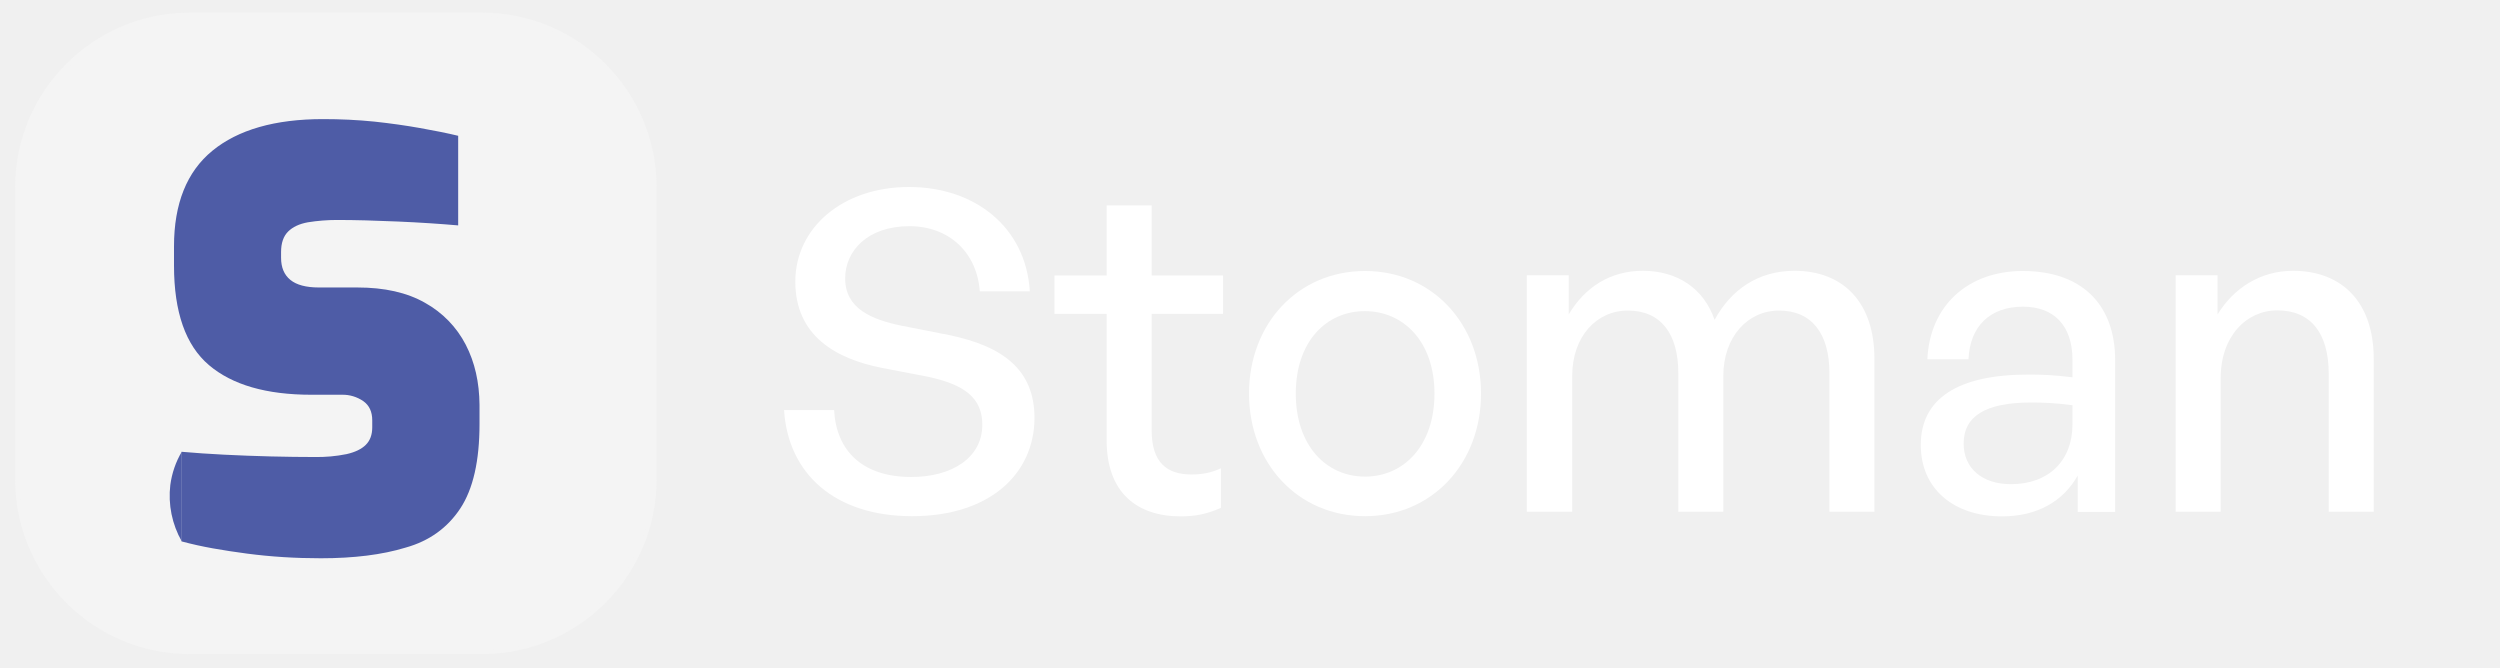
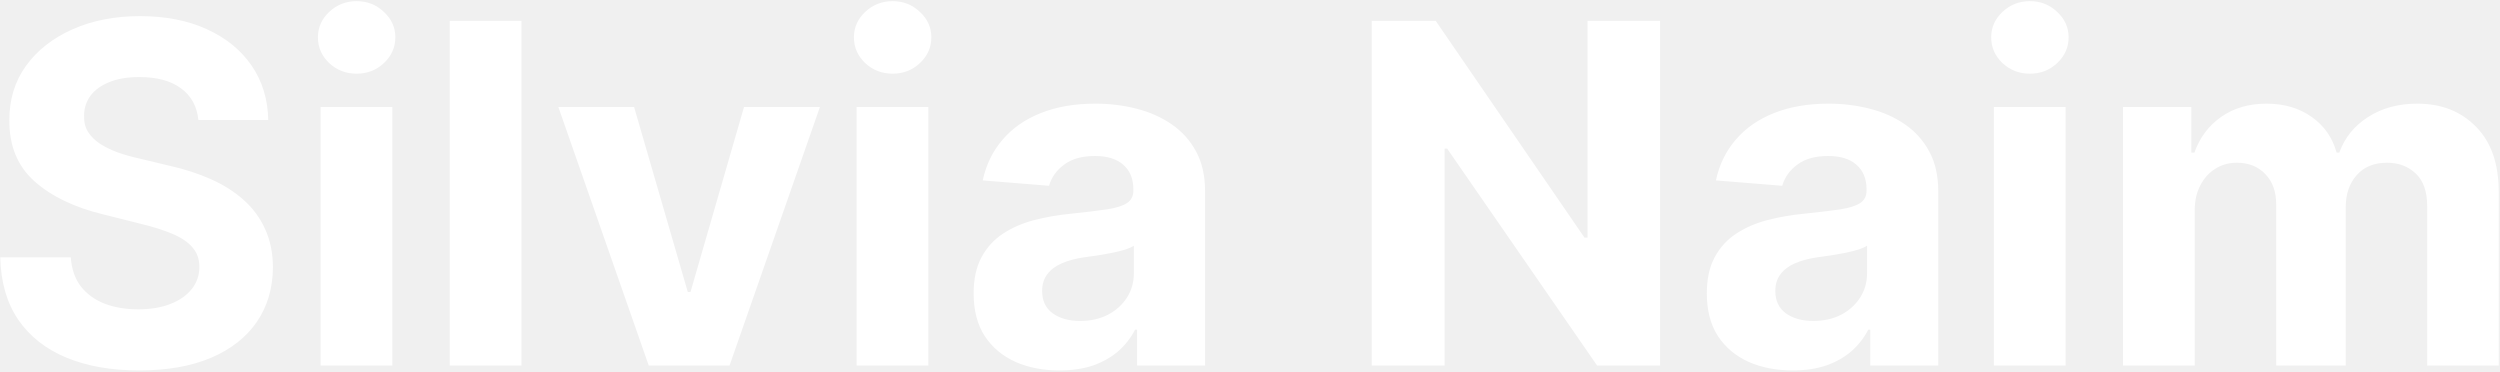
- <svg xmlns="http://www.w3.org/2000/svg" version="1.1" id="Layer_1" x="0px" y="0px" viewBox="0 0 1288.8 344.1" style="enable-background:new 0 0 1288.8 344.1;" xml:space="preserve">
-   <style type="text/css">
- 	.st0{fill:#F4F4F4;stroke:#F4F4F4;stroke-width:2;stroke-miterlimit:10;}
- 	.st1{fill:#4E5CA6;}
- 	.st2{enable-background:new    ;}
- 	.st3{fill:#FFFFFF;}
- </style>
-   <path class="st0" d="M97.9,7.5h150.5c49.2,0,89.1,39.9,89.1,89.1v150.5c0,49.2-39.9,89.1-89.1,89.1H97.9  c-49.2,0-89.1-39.9-89.1-89.1V96.6C8.8,47.4,48.7,7.5,97.9,7.5z" />
-   <path class="st1" d="M165.4,287.8c-6.6,0-13.1-0.2-19.4-0.6s-12.5-1-18.6-1.8c-6.1-0.8-12-1.7-17.6-2.7s-11-2.2-16.2-3.6v-46.2  c6.8,0.6,14.1,1.1,22,1.5c7.9,0.4,15.9,0.7,24,0.9c8.1,0.2,15.6,0.3,22.6,0.3c5.5,0.1,11.1-0.4,16.5-1.5c4.4-1,7.7-2.6,9.9-4.8  c2.2-2.2,3.3-5.2,3.3-9v-3.6c0-4.4-1.5-7.7-4.6-9.9c-3.2-2.2-7.1-3.4-11-3.3h-15.8c-23.2,0-40.8-5.1-52.8-15.3  c-12-10.2-18-27.3-18-51.3V127c0-22,6.6-38.5,19.8-49.3s32.2-16.3,57-16.3c8.9,0,17.7,0.4,26.6,1.3c8.3,0.9,16.1,2,23.4,3.3  c7.3,1.3,13.9,2.6,19.7,4v46.2c-9.2-0.8-19.6-1.5-31.1-2c-11.5-0.5-21.9-0.8-31.4-0.8c-5,0-10,0.4-15,1.2c-4.4,0.8-7.8,2.4-10.2,4.8  c-2.4,2.4-3.6,5.9-3.6,10.5v3c0,5,1.6,8.8,4.8,11.4c3.2,2.6,8.1,3.9,14.7,3.9h19.8c14,0,25.6,2.6,34.9,7.9c9,5,16.3,12.5,21,21.6  c4.7,9.1,7,19.4,7.1,31v9.9c0,19-3.3,33.5-9.9,43.5c-6.6,10-16,16.8-28.2,20.2C197,286,182.4,287.8,165.4,287.8z" />
-   <path class="st1" d="M93.7,232.9c-3.1,5.2-5.1,11.1-5.9,17.1c-1.2,10.1,0.9,20.3,5.9,29.1V232.9z" />
-   <g class="st2">
-     <path class="st3" d="M470.2,266.1c-39.8,0-63.9-21.8-66-54.7H430c1.1,20.9,14.5,34.5,39.8,34.5c20.9,0,36.6-9.9,36.6-26.9   c0-13.8-9-20.7-28.1-24.8l-23.9-4.6c-23.2-4.6-44.4-16.3-44.4-44.4c0-27.8,24.4-48.8,58.6-48.8s60.3,20.9,62.3,53.8h-25.8   c-1.4-19.8-15.6-33.6-36.3-33.6c-21.4,0-33.1,12.6-33.1,26.9c0,15.6,13.6,21.2,29,24.4l24.4,4.8c28.3,5.8,44.2,18.2,44.2,42.8   C533.2,244.3,510.2,266.1,470.2,266.1z" />
-     <path class="st3" d="M629.4,261.8c-7.1,3.2-13.3,4.4-20.7,4.4c-22.5,0-38.2-12.2-38.2-39.1v-65.3h-26.9v-19.8h26.9v-36.1h23.2v36.1   h36.8v19.8h-36.8v60c0,16.8,8,22.8,20.5,22.8c5.5,0,10.4-0.9,15.2-3.2V261.8z" />
-     <path class="st3" d="M643.9,202.9c0-36.1,25.3-63.2,59.8-63.2c34.5,0,59.8,27.1,59.8,63.2c0,36.1-25.3,63.2-59.8,63.2   C669.2,266.1,643.9,239,643.9,202.9z M739.5,202.9c0-26.7-15.9-42.5-35.9-42.5S668,176.2,668,202.9c0,26.7,15.6,42.8,35.7,42.8   S739.5,229.6,739.5,202.9z" />
-     <path class="st3" d="M787.1,263.8V141.9h21.6v20.2c8.3-14,21.4-22.5,38.2-22.5c17.9,0,31.5,9.2,37,25.3   c8.5-15.6,22.5-25.3,41.2-25.3c25.1,0,41.2,16.3,41.2,45.3v78.9h-23.2v-71.5c0-20.2-9-32.2-26-32.2c-15.9,0-28.7,13.3-28.7,33.8   v69.9h-23.2v-71.5c0-20.2-9-32.2-26-32.2c-16.1,0-28.7,13.3-28.7,33.8v69.9H787.1z" />
-     <path class="st3" d="M1071.2,245c-7.6,13.6-21.2,21.2-39.1,21.2c-25.3,0-41.9-14.5-41.9-36.8c0-23.9,19.1-36.3,55.4-36.3   c7.1,0,12.9,0.2,22.8,1.4v-9c0-17.5-9.4-27.4-25.5-27.4c-17,0-27.4,10.1-28.1,27.1h-21.2c1.2-27.4,20.7-45.5,49.2-45.5   c30.1,0,47.6,17,47.6,46v78.2h-19.3V245z M1036.7,249.6c19.5,0,31.7-12.2,31.7-30.8v-9.9c-9-1.2-15.4-1.4-21.4-1.4   c-23.2,0-34.7,6.9-34.7,21.2C1012.3,241.3,1021.7,249.6,1036.7,249.6z" />
-     <path class="st3" d="M1144.8,263.8h-23.2V141.9h21.6v20.2c8.3-13.6,22.1-22.5,38.9-22.5c25.1,0,41.6,16.1,41.6,45.3v78.9h-23.2   v-71.1c0-20.9-9.2-32.7-26.5-32.7c-15.9,0-29.2,13.3-29.2,35V263.8z" />
-   </g>
+ <svg xmlns="http://www.w3.org/2000/svg" width="807" height="120" viewBox="0 0 807 120" fill="none">
+   <path d="M64.034 38.729C63.6 34.346 61.734 30.941 58.438 28.515C55.142 26.088 50.669 24.874 45.018 24.874C41.179 24.874 37.937 25.418 35.293 26.504C32.648 27.555 30.62 29.022 29.207 30.905C27.831 32.789 27.143 34.926 27.143 37.316C27.07 39.309 27.487 41.047 28.392 42.532C29.334 44.017 30.62 45.303 32.25 46.39C33.88 47.44 35.764 48.364 37.901 49.161C40.038 49.922 42.32 50.574 44.746 51.117L54.744 53.508C59.597 54.594 64.053 56.043 68.109 57.854C72.166 59.665 75.68 61.893 78.65 64.537C81.62 67.181 83.92 70.296 85.55 73.882C87.216 77.468 88.067 81.579 88.104 86.216C88.067 93.025 86.329 98.929 82.888 103.928C79.483 108.89 74.557 112.748 68.109 115.501C61.698 118.217 53.965 119.576 44.909 119.576C35.926 119.576 28.103 118.199 21.438 115.446C14.809 112.694 9.63 108.619 5.899 103.222C2.204 97.788 0.266 91.069 0.085 83.064H22.851C23.104 86.795 24.173 89.91 26.056 92.409C27.976 94.873 30.529 96.738 33.717 98.006C36.941 99.237 40.581 99.853 44.638 99.853C48.622 99.853 52.081 99.273 55.015 98.114C57.985 96.955 60.285 95.343 61.916 93.279C63.545 91.214 64.36 88.842 64.36 86.161C64.36 83.662 63.618 81.561 62.133 79.859C60.684 78.156 58.547 76.707 55.722 75.512C52.932 74.317 49.51 73.23 45.453 72.252L33.337 69.21C23.955 66.928 16.548 63.36 11.115 58.506C5.681 53.652 2.983 47.114 3.019 38.892C2.983 32.155 4.776 26.269 8.398 21.234C12.056 16.199 17.073 12.269 23.448 9.444C29.823 6.619 37.068 5.206 45.181 5.206C53.44 5.206 60.648 6.619 66.805 9.444C72.999 12.269 77.817 16.199 81.258 21.234C84.699 26.269 86.474 32.1 86.582 38.729H64.034ZM103.493 118V34.545H126.639V118H103.493ZM115.12 23.788C111.679 23.788 108.727 22.647 106.264 20.365C103.837 18.047 102.624 15.276 102.624 12.052C102.624 8.864 103.837 6.13 106.264 3.848C108.727 1.529 111.679 0.37 115.12 0.37C118.562 0.37 121.495 1.529 123.922 3.848C126.385 6.13 127.617 8.864 127.617 12.052C127.617 15.276 126.385 18.047 123.922 20.365C121.495 22.647 118.562 23.788 115.12 23.788ZM168.325 6.727V118H145.18V6.727H168.325ZM264.67 34.545L235.494 118H209.414L180.238 34.545H204.687L222.019 94.257H222.889L240.166 34.545H264.67ZM276.515 118V34.545H299.66V118H276.515ZM288.142 23.788C284.701 23.788 281.749 22.647 279.286 20.365C276.859 18.047 275.646 15.276 275.646 12.052C275.646 8.864 276.859 6.13 279.286 3.848C281.749 1.529 284.701 0.37 288.142 0.37C291.583 0.37 294.517 1.529 296.944 3.848C299.407 6.13 300.638 8.864 300.638 12.052C300.638 15.276 299.407 18.047 296.944 20.365C294.517 22.647 291.583 23.788 288.142 23.788ZM341.999 119.576C336.674 119.576 331.929 118.652 327.764 116.805C323.598 114.921 320.302 112.15 317.875 108.492C315.485 104.797 314.289 100.197 314.289 94.691C314.289 90.055 315.141 86.161 316.843 83.01C318.545 79.859 320.864 77.323 323.798 75.403C326.732 73.484 330.064 72.035 333.795 71.057C337.562 70.079 341.51 69.391 345.639 68.992C350.493 68.485 354.405 68.014 357.375 67.579C360.345 67.109 362.5 66.421 363.841 65.515C365.181 64.609 365.851 63.269 365.851 61.494V61.168C365.851 57.727 364.764 55.065 362.591 53.181C360.454 51.298 357.411 50.356 353.463 50.356C349.298 50.356 345.983 51.28 343.52 53.127C341.057 54.938 339.427 57.22 338.63 59.973L317.223 58.234C318.31 53.163 320.447 48.781 323.635 45.086C326.822 41.355 330.933 38.494 335.968 36.501C341.039 34.473 346.907 33.459 353.572 33.459C358.208 33.459 362.645 34.002 366.883 35.089C371.157 36.175 374.942 37.86 378.239 40.142C381.571 42.424 384.197 45.358 386.117 48.944C388.037 52.493 388.996 56.749 388.996 61.712V118H367.046V106.427H366.394C365.054 109.035 363.261 111.335 361.015 113.327C358.77 115.283 356.071 116.823 352.92 117.946C349.768 119.032 346.128 119.576 341.999 119.576ZM348.627 103.602C352.032 103.602 355.039 102.932 357.647 101.592C360.255 100.215 362.301 98.368 363.786 96.05C365.271 93.731 366.014 91.106 366.014 88.171V79.315C365.289 79.786 364.293 80.221 363.026 80.619C361.794 80.981 360.4 81.326 358.842 81.652C357.284 81.941 355.727 82.213 354.169 82.467C352.612 82.684 351.199 82.883 349.931 83.064C347.215 83.463 344.842 84.097 342.814 84.966C340.786 85.835 339.21 87.012 338.087 88.498C336.964 89.946 336.403 91.757 336.403 93.931C336.403 97.082 337.544 99.491 339.826 101.157C342.144 102.787 345.078 103.602 348.627 103.602ZM535.87 6.727V118H515.55L467.14 47.966H466.325V118H442.799V6.727H463.445L511.475 76.707H512.453V6.727H535.87ZM578.671 119.576C573.346 119.576 568.601 118.652 564.436 116.805C560.27 114.921 556.974 112.15 554.547 108.492C552.157 104.797 550.961 100.197 550.961 94.691C550.961 90.055 551.813 86.161 553.515 83.01C555.217 79.859 557.536 77.323 560.469 75.403C563.403 73.484 566.736 72.035 570.467 71.057C574.234 70.079 578.182 69.391 582.311 68.992C587.165 68.485 591.077 68.014 594.047 67.579C597.017 67.109 599.172 66.421 600.512 65.515C601.853 64.609 602.523 63.269 602.523 61.494V61.168C602.523 57.727 601.436 55.065 599.263 53.181C597.126 51.298 594.083 50.356 590.135 50.356C585.969 50.356 582.655 51.28 580.192 53.127C577.729 54.938 576.099 57.22 575.302 59.973L553.895 58.234C554.982 53.163 557.119 48.781 560.306 45.086C563.494 41.355 567.605 38.494 572.64 36.501C577.711 34.473 583.579 33.459 590.244 33.459C594.88 33.459 599.317 34.002 603.555 35.089C607.829 36.175 611.614 37.86 614.911 40.142C618.243 42.424 620.869 45.358 622.789 48.944C624.708 52.493 625.668 56.749 625.668 61.712V118H603.718V106.427H603.066C601.726 109.035 599.933 111.335 597.687 113.327C595.441 115.283 592.743 116.823 589.592 117.946C586.44 119.032 582.8 119.576 578.671 119.576ZM585.299 103.602C588.704 103.602 591.711 102.932 594.319 101.592C596.926 100.215 598.973 98.368 600.458 96.05C601.943 93.731 602.686 91.106 602.686 88.171V79.315C601.961 79.786 600.965 80.221 599.697 80.619C598.466 80.981 597.071 81.326 595.514 81.652C593.956 81.941 592.399 82.213 590.841 82.467C589.284 82.684 587.871 82.883 586.603 83.064C583.887 83.463 581.514 84.097 579.486 84.966C577.457 85.835 575.882 87.012 574.759 88.498C573.636 89.946 573.075 91.757 573.075 93.931C573.075 97.082 574.216 99.491 576.498 101.157C578.816 102.787 581.75 103.602 585.299 103.602ZM643.625 118V34.545H666.771V118H643.625ZM655.252 23.788C651.811 23.788 648.859 22.647 646.396 20.365C643.969 18.047 642.756 15.276 642.756 12.052C642.756 8.864 643.969 6.13 646.396 3.848C648.859 1.529 651.811 0.37 655.252 0.37C658.693 0.37 661.627 1.529 664.054 3.848C666.517 6.13 667.749 8.864 667.749 12.052C667.749 15.276 666.517 18.047 664.054 20.365C661.627 22.647 658.693 23.788 655.252 23.788ZM685.312 118V34.545H707.371V49.27H708.349C710.087 44.38 712.985 40.522 717.042 37.697C721.099 34.871 725.952 33.459 731.603 33.459C737.326 33.459 742.198 34.89 746.218 37.751C750.239 40.576 752.919 44.416 754.26 49.27H755.129C756.831 44.488 759.91 40.667 764.365 37.805C768.857 34.908 774.163 33.459 780.285 33.459C788.072 33.459 794.393 35.94 799.247 40.902C804.137 45.828 806.582 52.819 806.582 61.875V118H783.49V66.439C783.49 61.802 782.259 58.325 779.796 56.007C777.333 53.689 774.254 52.529 770.559 52.529C766.358 52.529 763.079 53.87 760.725 56.55C758.371 59.194 757.193 62.69 757.193 67.036V118H734.754V65.95C734.754 61.856 733.577 58.597 731.223 56.17C728.904 53.743 725.844 52.529 722.04 52.529C719.469 52.529 717.15 53.181 715.086 54.485C713.057 55.753 711.446 57.546 710.25 59.864C709.055 62.146 708.457 64.827 708.457 67.906V118H685.312Z" fill="white" />
</svg>
